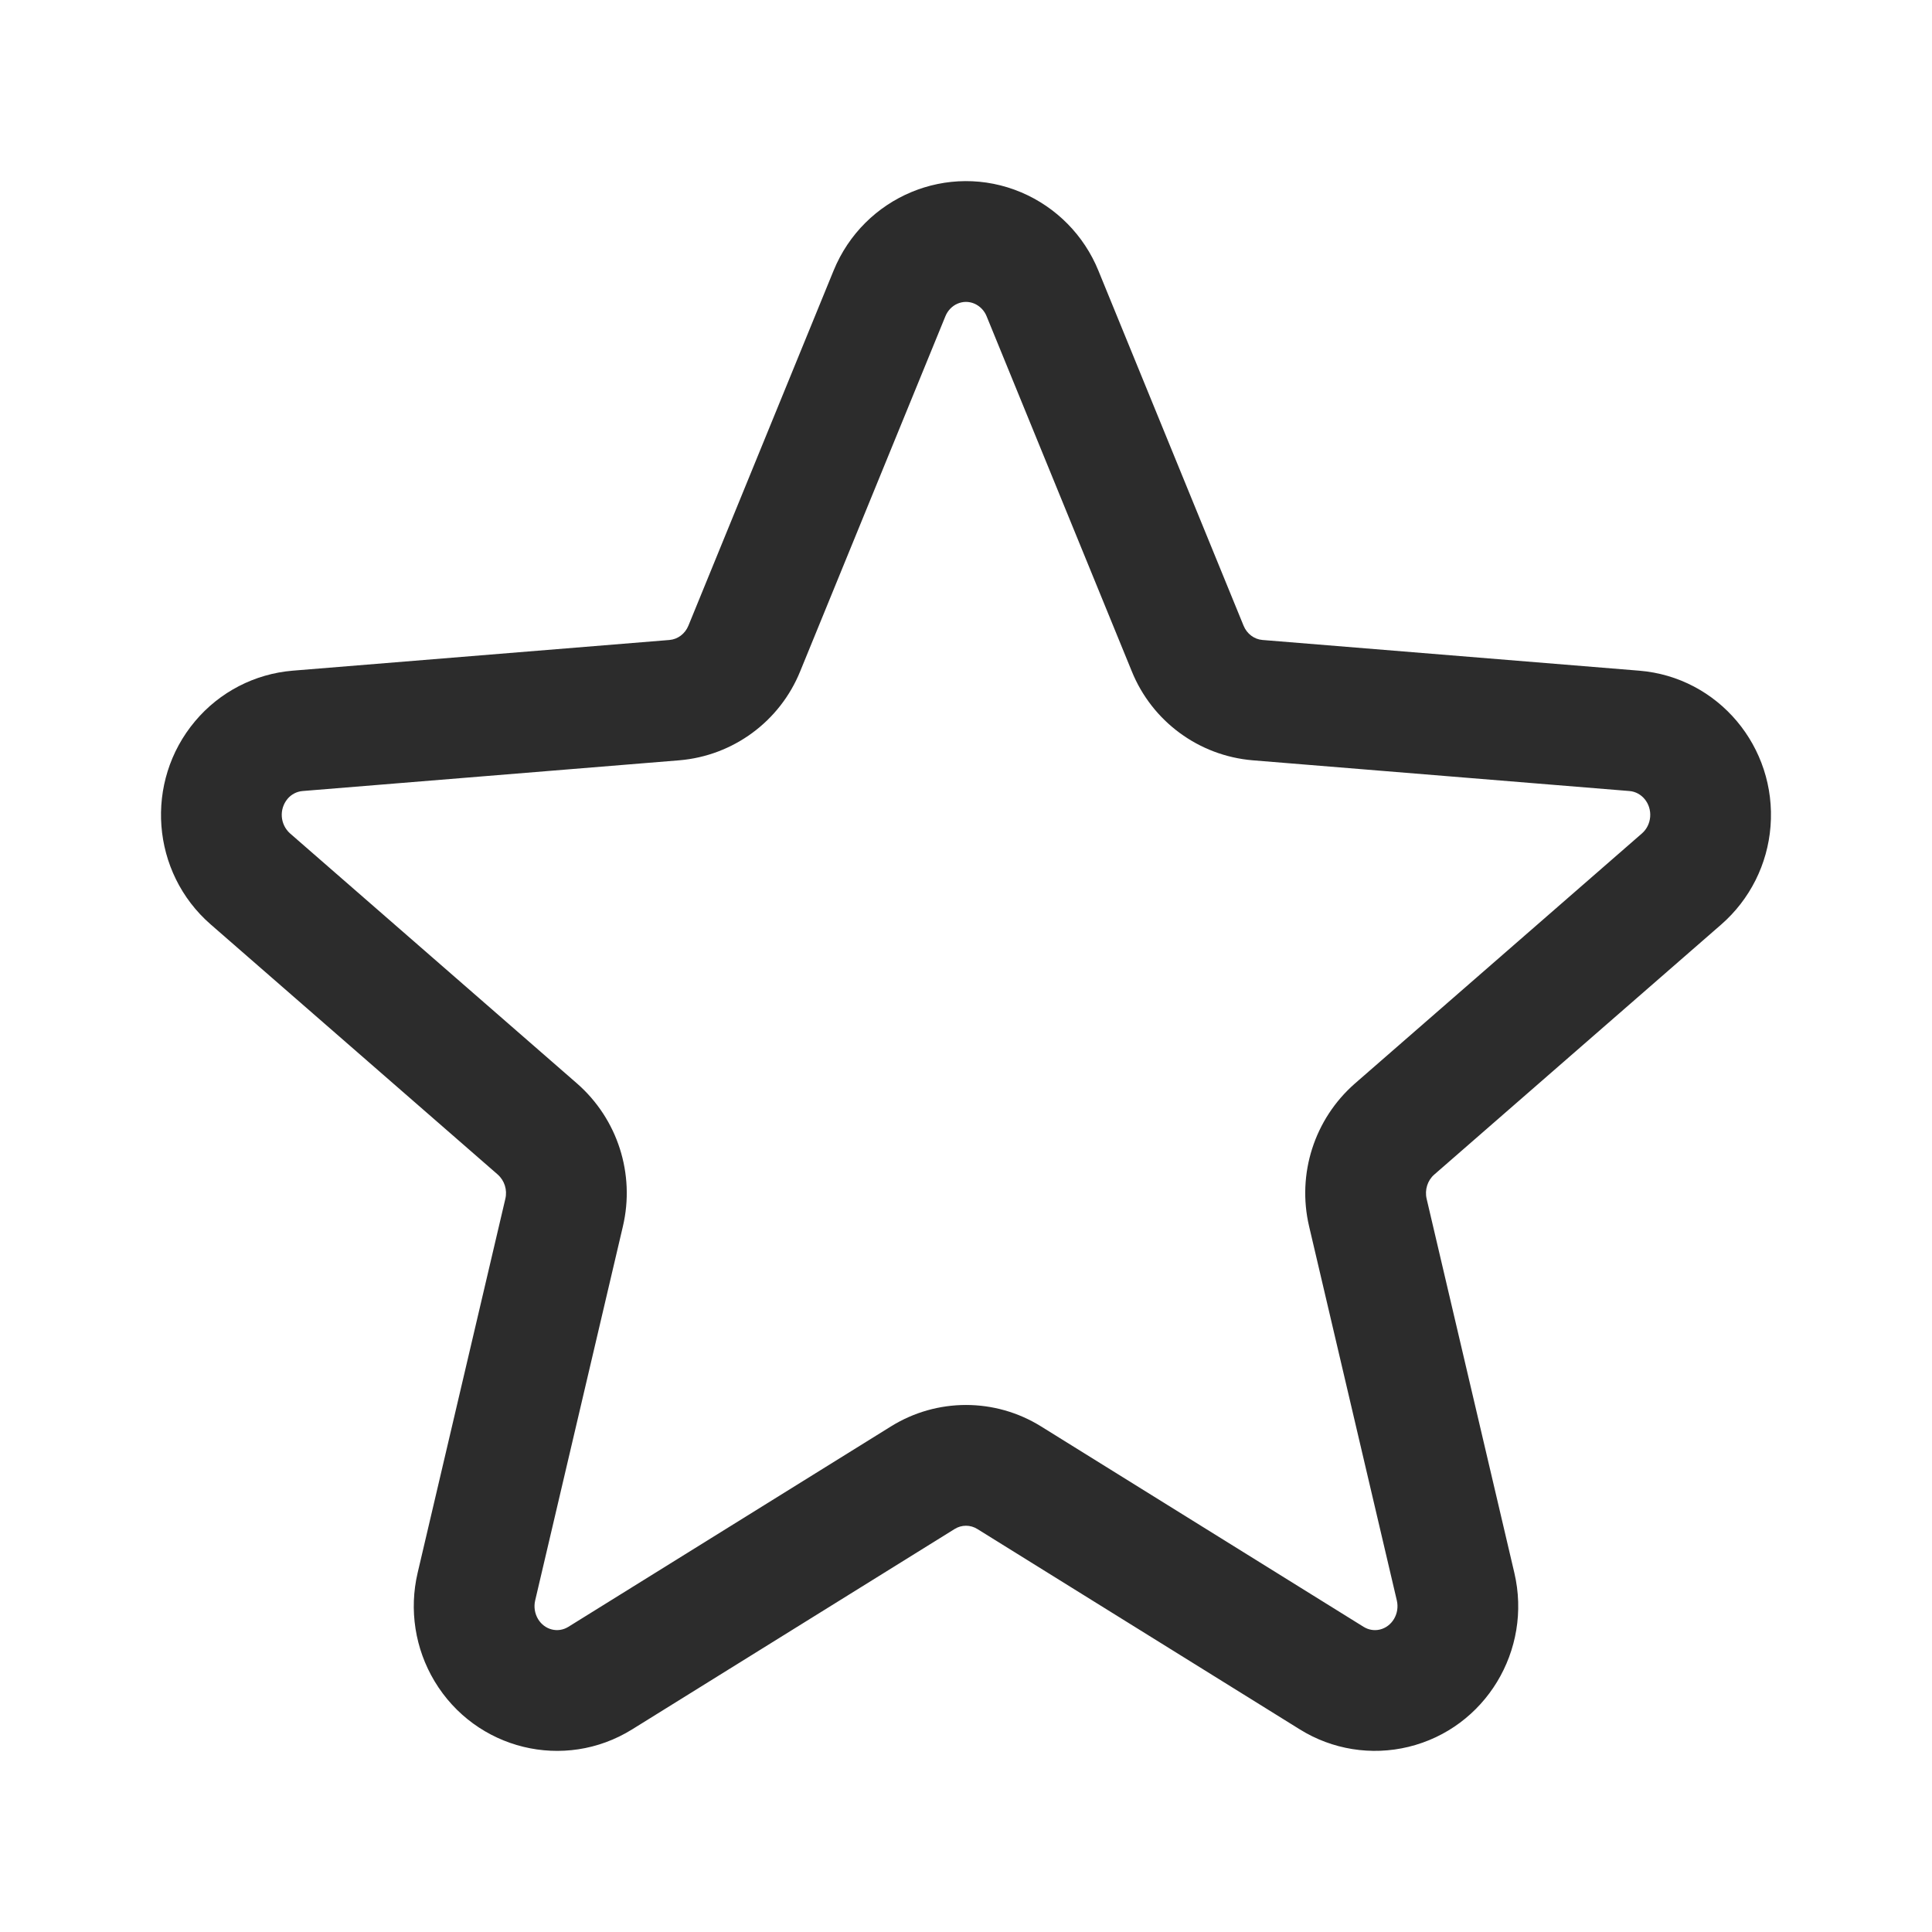
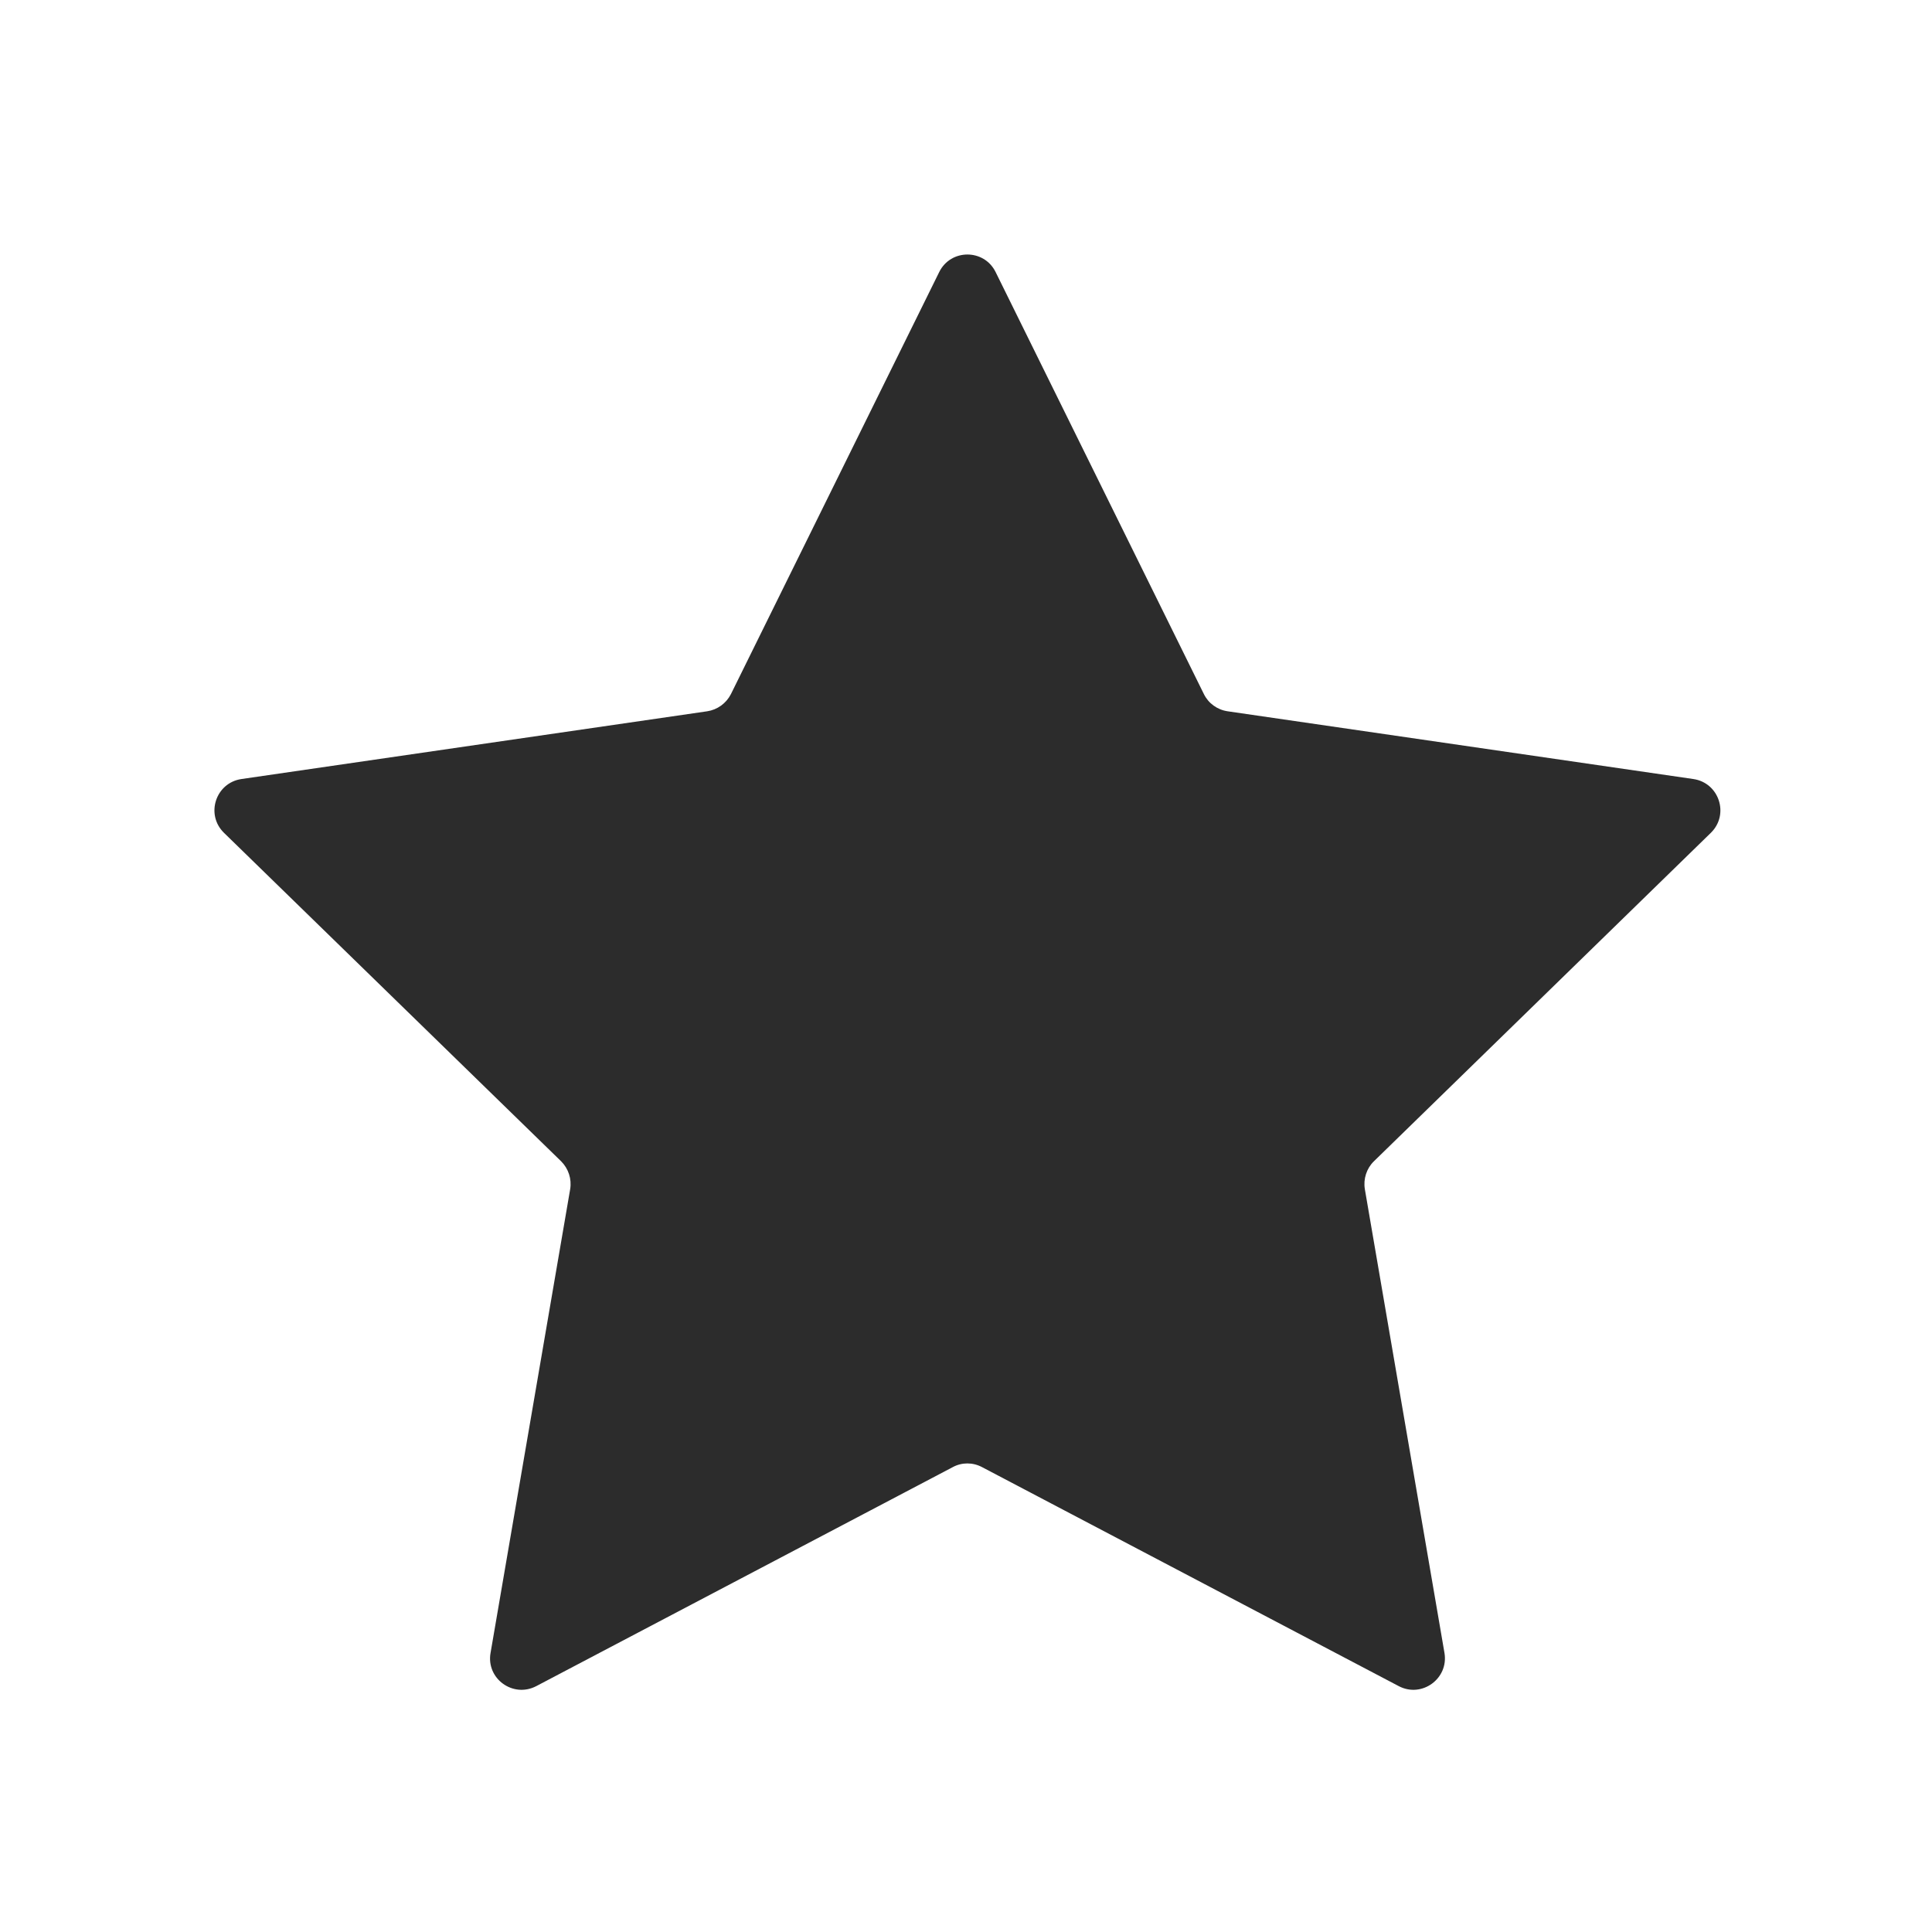
- <svg xmlns="http://www.w3.org/2000/svg" t="1696051882122" class="icon" viewBox="0 0 1024 1024" version="1.1" p-id="10024" width="200" height="200">
-   <path d="M335.008 916.629c-35.915 22.315-82.88 10.773-104.693-25.557a77.333 77.333 0 0 1-8.96-57.429l46.485-198.24a13.141 13.141 0 0 0-4.021-12.864l-152.16-132.587c-31.605-27.52-35.253-75.648-8.235-107.733a75.68 75.68 0 0 1 51.733-26.752L354.848 339.2c4.352-0.363 8.245-3.232 10.027-7.595l76.939-188.171c16.032-39.2 60.619-57.92 99.52-41.461a76.309 76.309 0 0 1 40.832 41.461l76.939 188.16c1.781 4.373 5.675 7.253 10.027 7.605l199.712 16.277c41.877 3.413 72.885 40.459 69.568 82.517a76.939 76.939 0 0 1-26.08 51.979l-152.16 132.587c-3.541 3.083-5.141 8.075-4.021 12.853l46.485 198.24c9.621 41.013-15.36 82.336-56.139 92.224a75.285 75.285 0 0 1-57.525-9.237l-170.976-106.24a11.296 11.296 0 0 0-12.011 0l-170.987 106.24zM551.787 756.032l170.976 106.24c2.624 1.621 5.717 2.123 8.651 1.408 6.411-1.557 10.56-8.427 8.928-15.424l-46.485-198.24a77.141 77.141 0 0 1 24.277-75.733L870.293 441.707c2.485-2.165 4.053-5.312 4.331-8.747 0.565-7.136-4.491-13.173-10.976-13.696l-199.712-16.288a75.989 75.989 0 0 1-64.064-47.168l-76.939-188.16a12.309 12.309 0 0 0-6.539-6.741c-5.899-2.496-12.725 0.373-15.328 6.741l-76.949 188.16a75.989 75.989 0 0 1-64.064 47.168l-199.701 16.288a11.68 11.68 0 0 0-7.979 4.181 13.227 13.227 0 0 0 1.333 18.261l152.16 132.587a77.141 77.141 0 0 1 24.277 75.733l-46.485 198.229a13.333 13.333 0 0 0 1.515 9.877c3.488 5.792 10.581 7.531 16.064 4.128l170.987-106.229a75.296 75.296 0 0 1 79.563 0z" fill="#2c2c2c" p-id="10025" />
+ <svg xmlns="http://www.w3.org/2000/svg" t="1697608816934" class="icon" viewBox="0 0 1024 1024" version="1.1" p-id="3508" width="200" height="200">
+   <path d="M527.7 144.2l110.4 223.7c2.4 4.9 7.1 8.3 12.6 9.1l246.8 35.9c13.7 2 19.2 18.8 9.3 28.5L728.2 615.5c-3.9 3.8-5.7 9.4-4.8 14.8l42.2 245.8c2.3 13.6-12 24-24.2 17.6L520.5 777.6c-4.9-2.6-10.7-2.6-15.5 0L284.2 893.7c-12.3 6.4-26.6-4-24.2-17.6l42.2-245.8c0.9-5.4-0.9-10.9-4.8-14.8L118.7 441.4c-9.9-9.7-4.4-26.5 9.3-28.5L374.8 377c5.4-0.8 10.1-4.2 12.6-9.1l110.4-223.7c6.1-12.4 23.8-12.4 29.9 0z" fill="#2c2c2c" p-id="3509" />
</svg>
